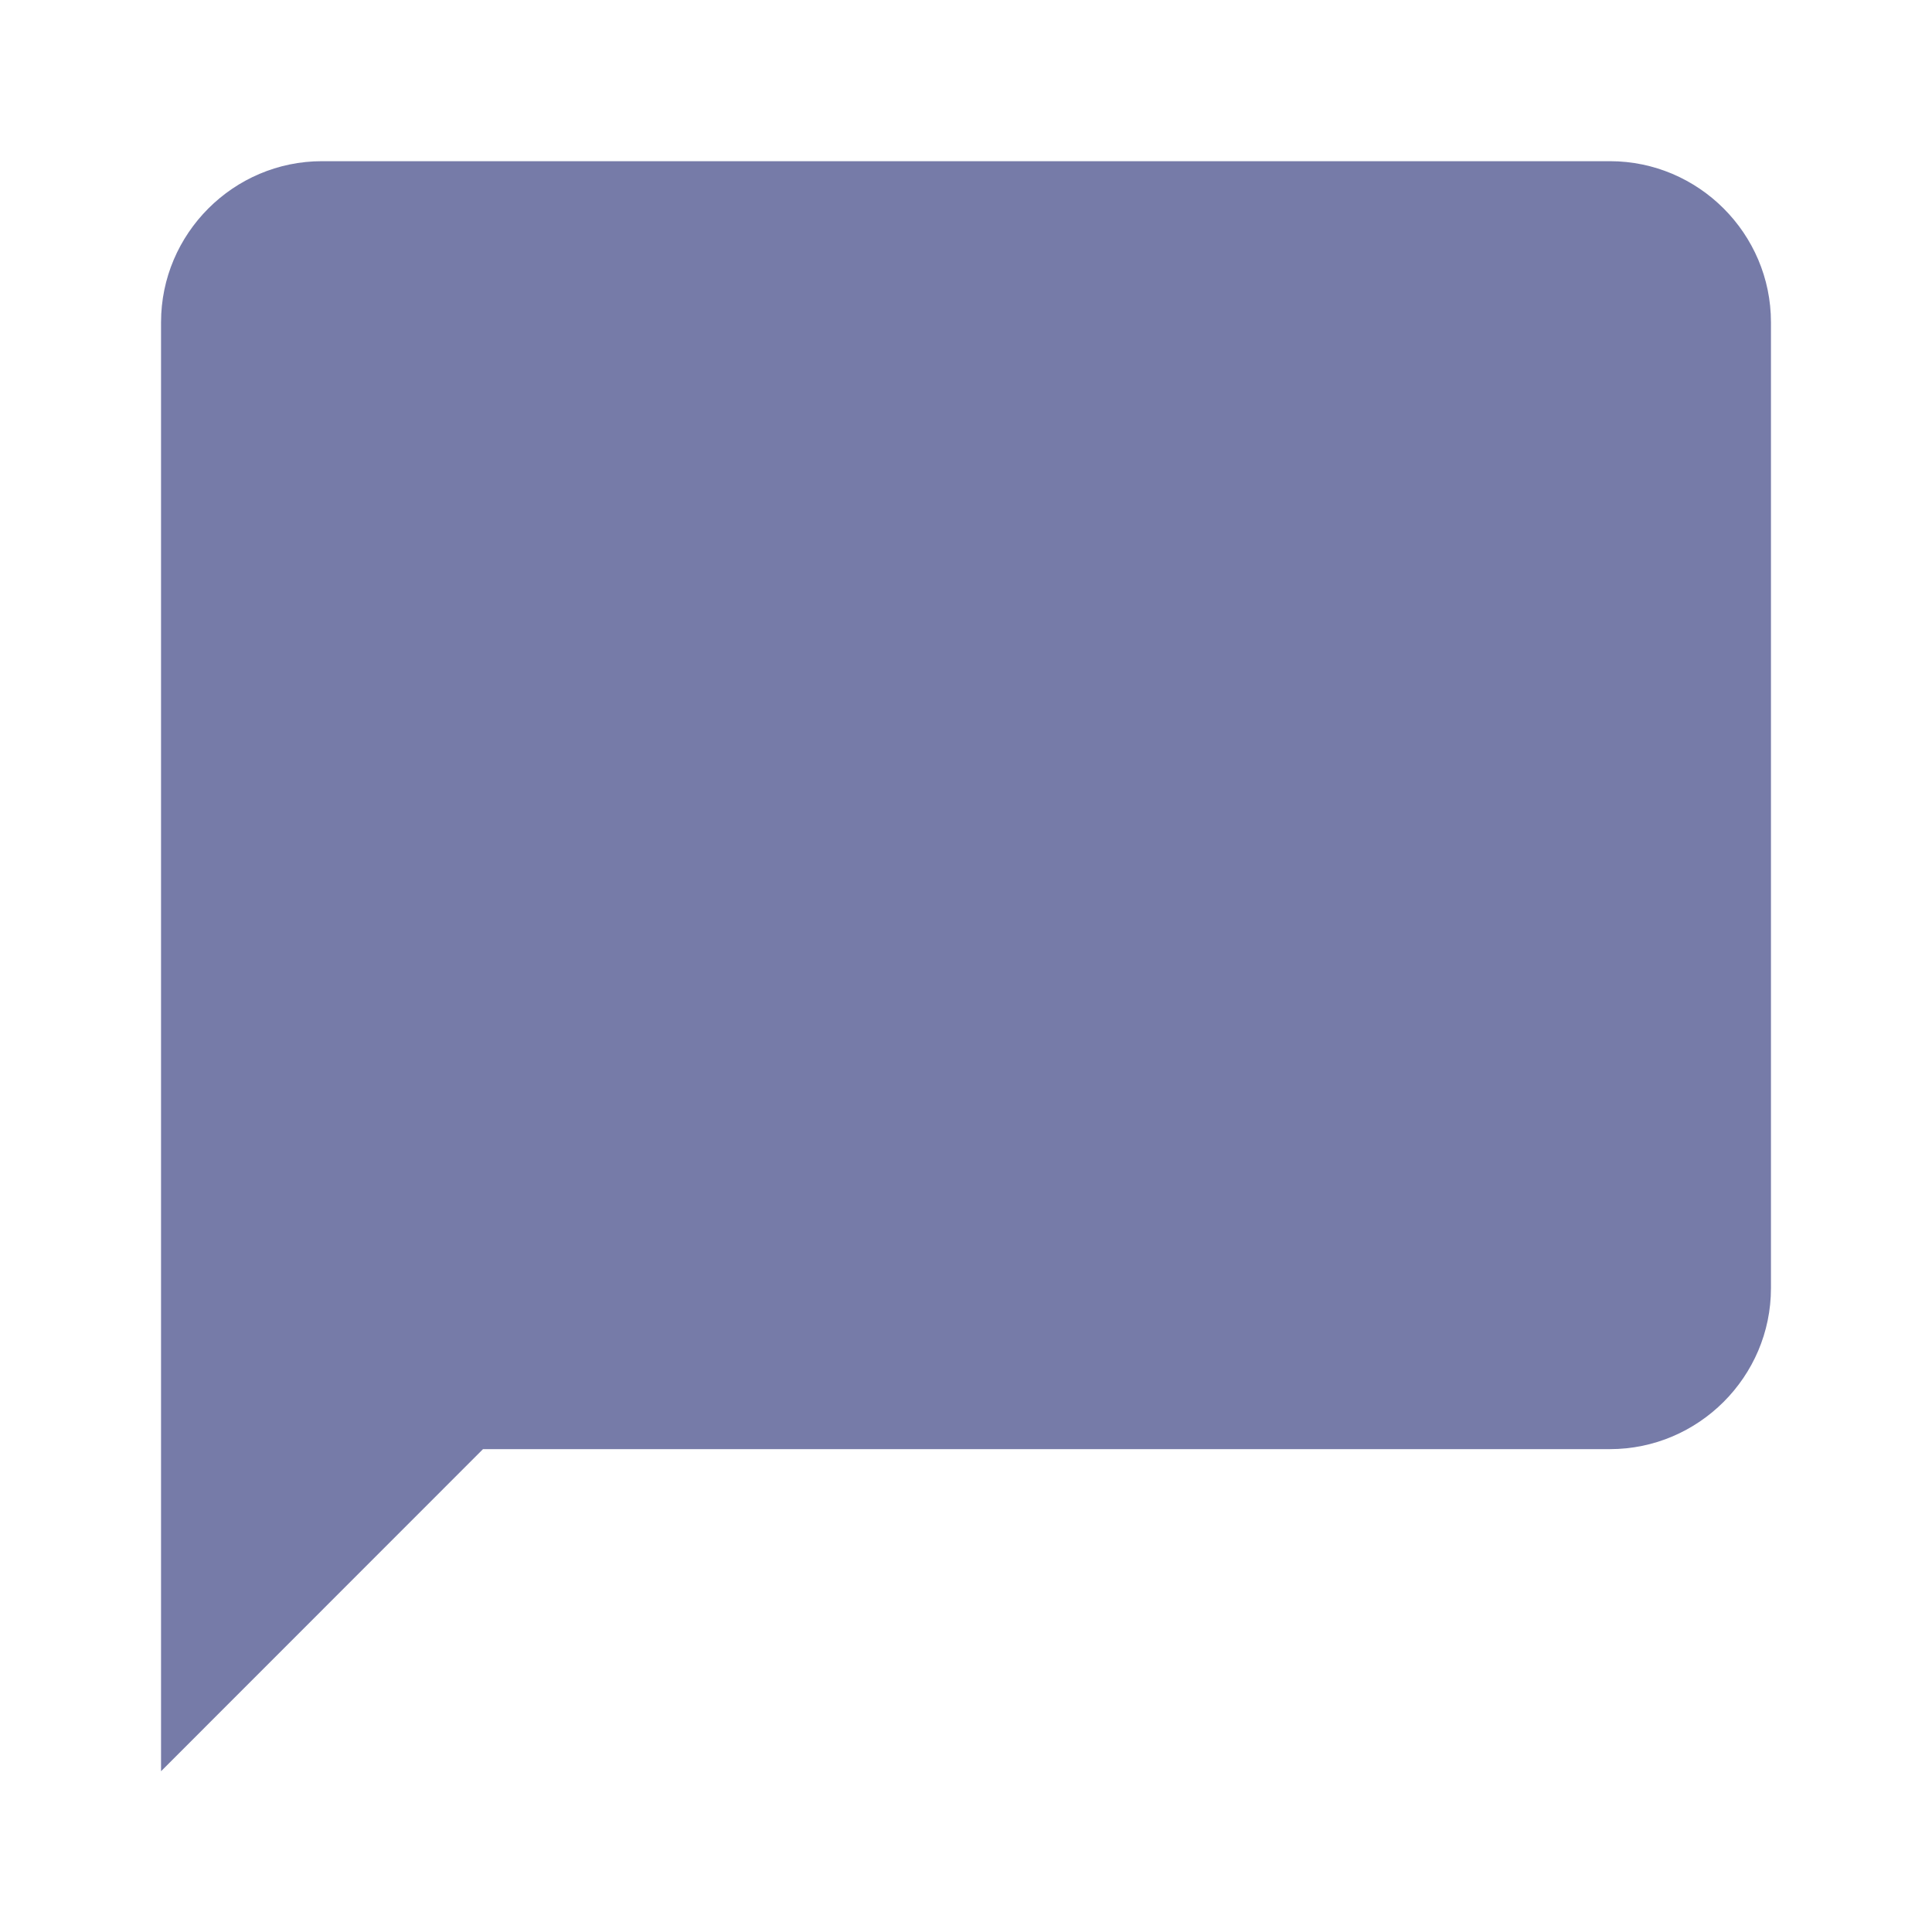
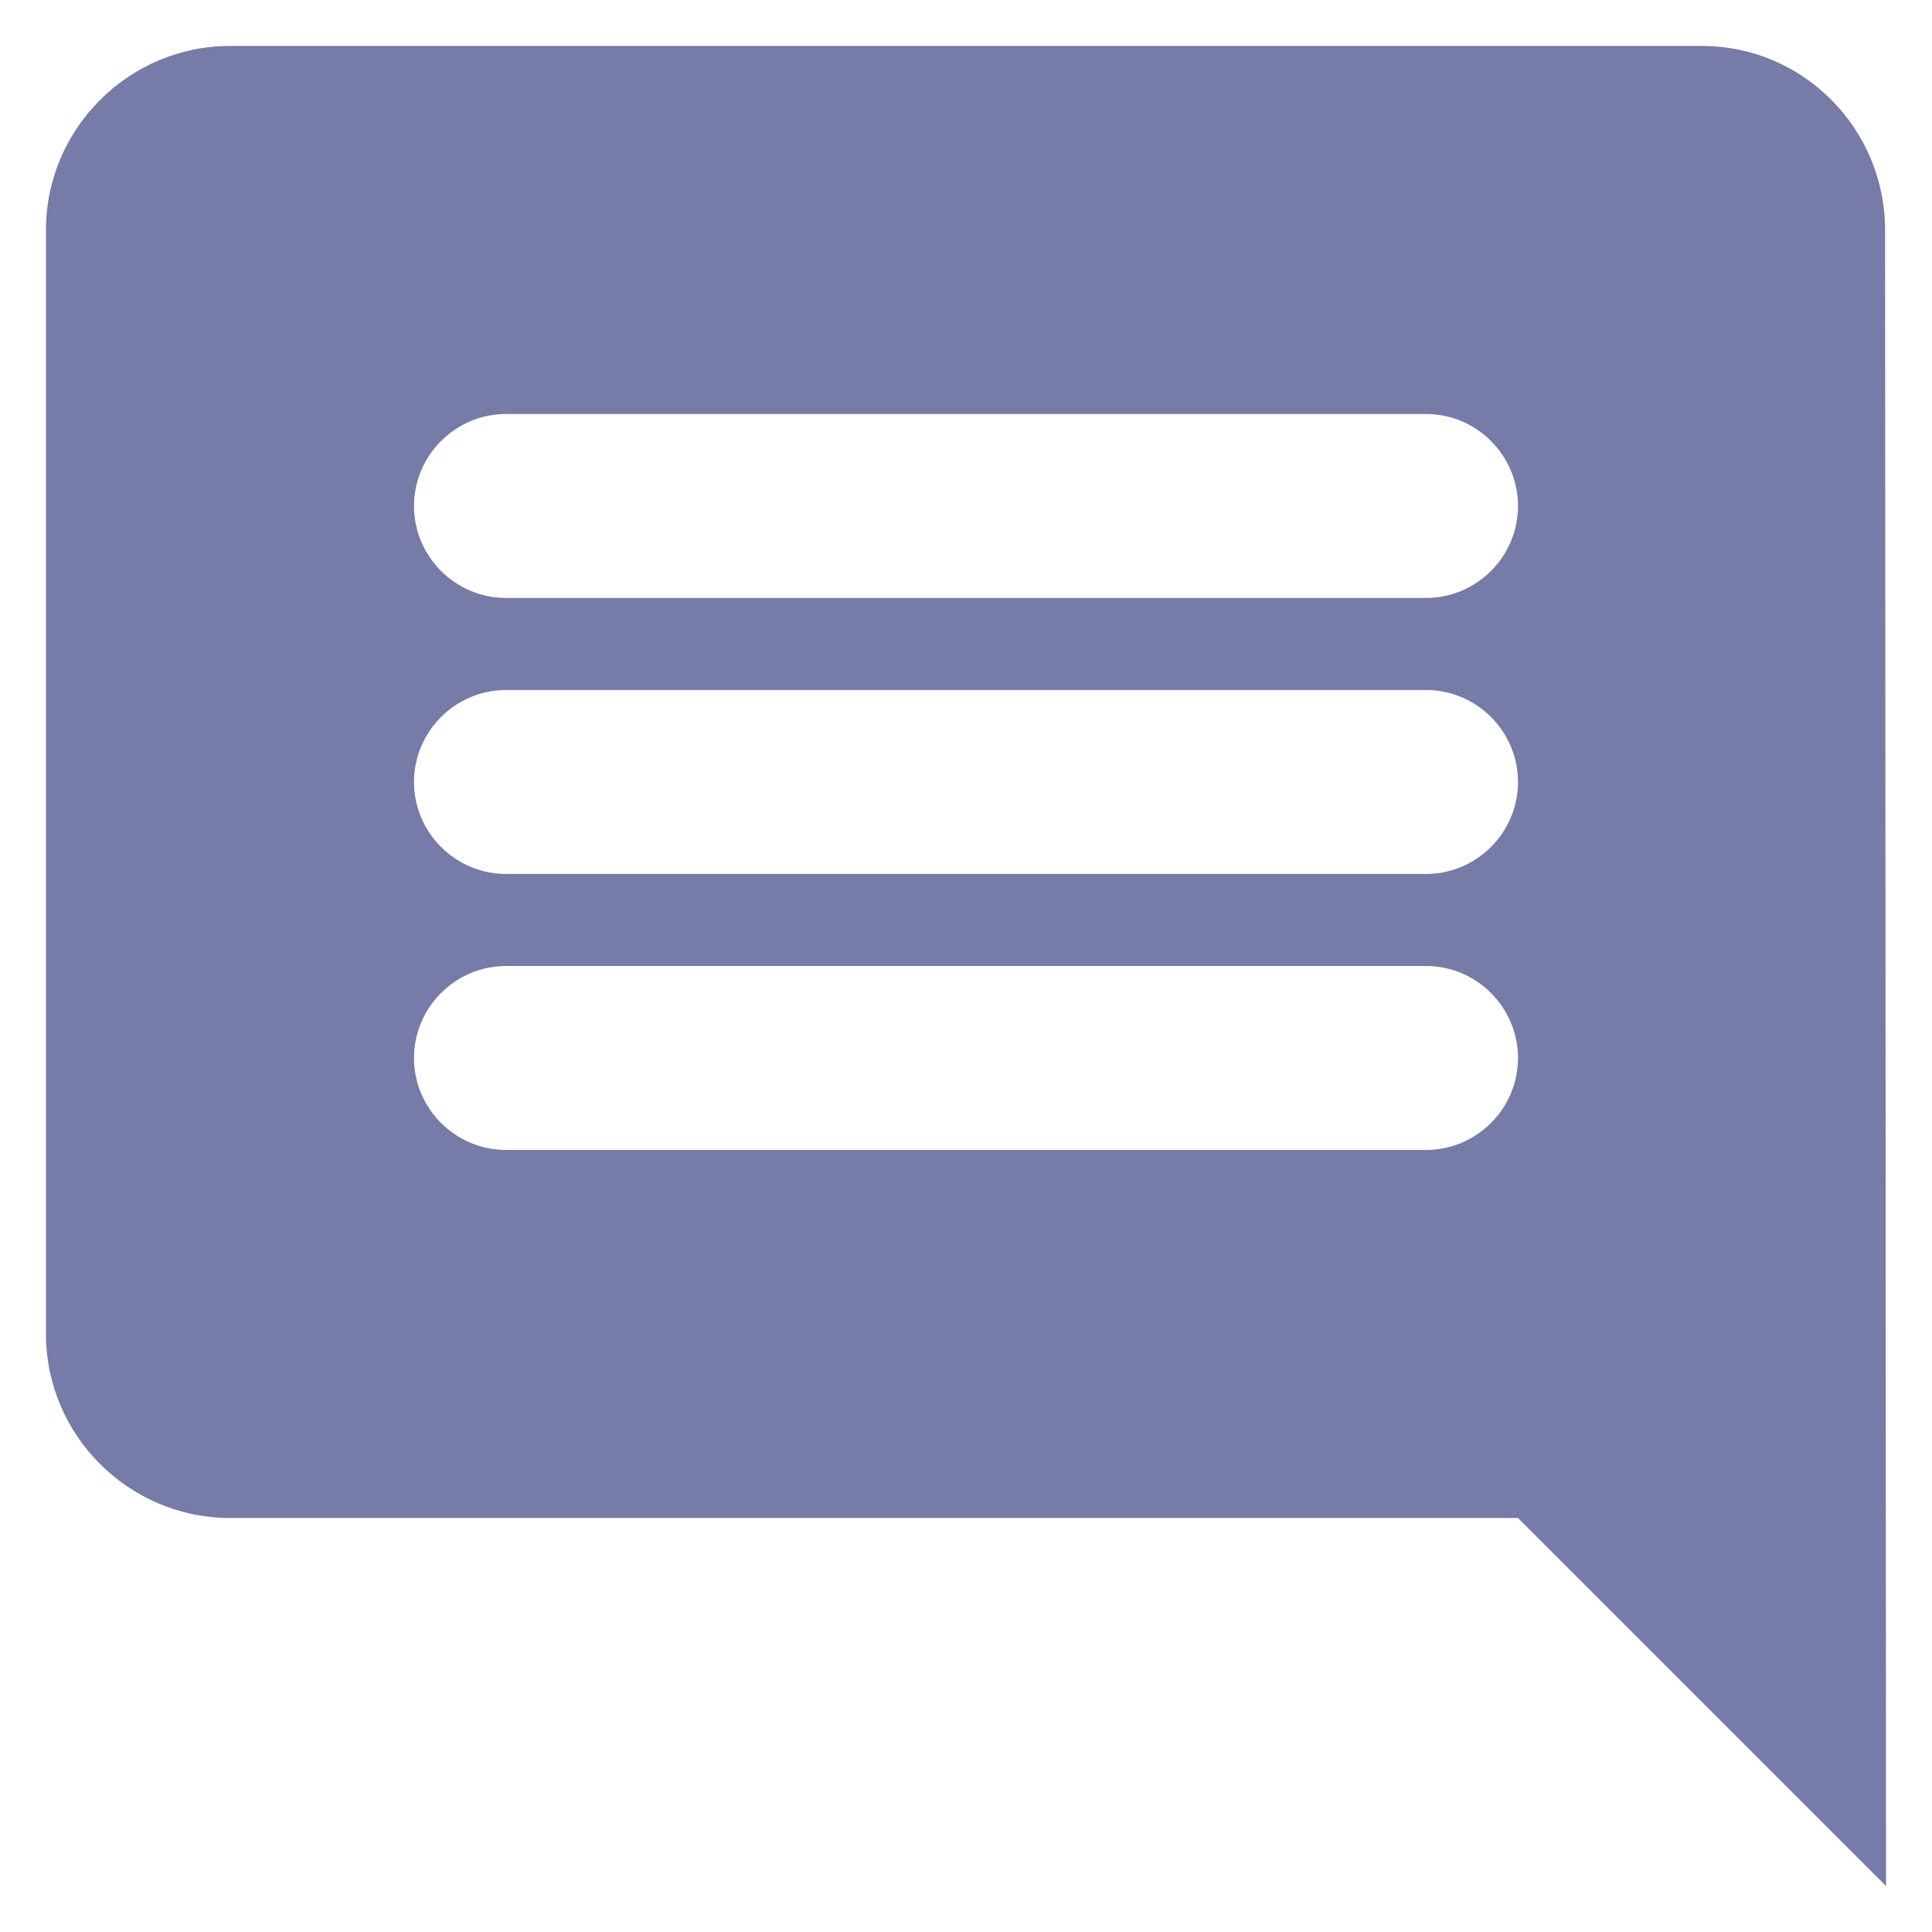
<svg xmlns="http://www.w3.org/2000/svg" width="14" height="14" viewBox="0 0 14 14" fill="none">
-   <path d="M11.666 1.168H2.333C1.692 1.168 1.167 1.693 1.167 2.335V12.835L3.5 10.501H11.666C12.308 10.501 12.833 9.976 12.833 9.335V2.335C12.833 1.693 12.308 1.168 11.666 1.168Z" fill="#767BA8" />
+   <path d="M13.66 1.667C13.66 0.933 13.067 0.333 12.334 0.333H1.667C0.933 0.333 0.333 0.933 0.333 1.667V9.667C0.333 10.4 0.933 11 1.667 11H11L13.667 13.667L13.66 1.667ZM10.334 8.333H3.667C3.3 8.333 3 8.033 3 7.667C3 7.3 3.3 7 3.667 7H10.334C10.7 7 11 7.3 11 7.667C11 8.033 10.7 8.333 10.334 8.333ZM10.334 6.333H3.667C3.3 6.333 3 6.033 3 5.667C3 5.3 3.3 5 3.667 5H10.334C10.7 5 11 5.3 11 5.667C11 6.033 10.7 6.333 10.334 6.333ZM10.334 4.333H3.667C3.3 4.333 3 4.033 3 3.667C3 3.3 3.3 3 3.667 3H10.334C10.7 3 11 3.3 11 3.667C11 4.033 10.7 4.333 10.334 4.333Z" fill="#767BA8" />
</svg>
